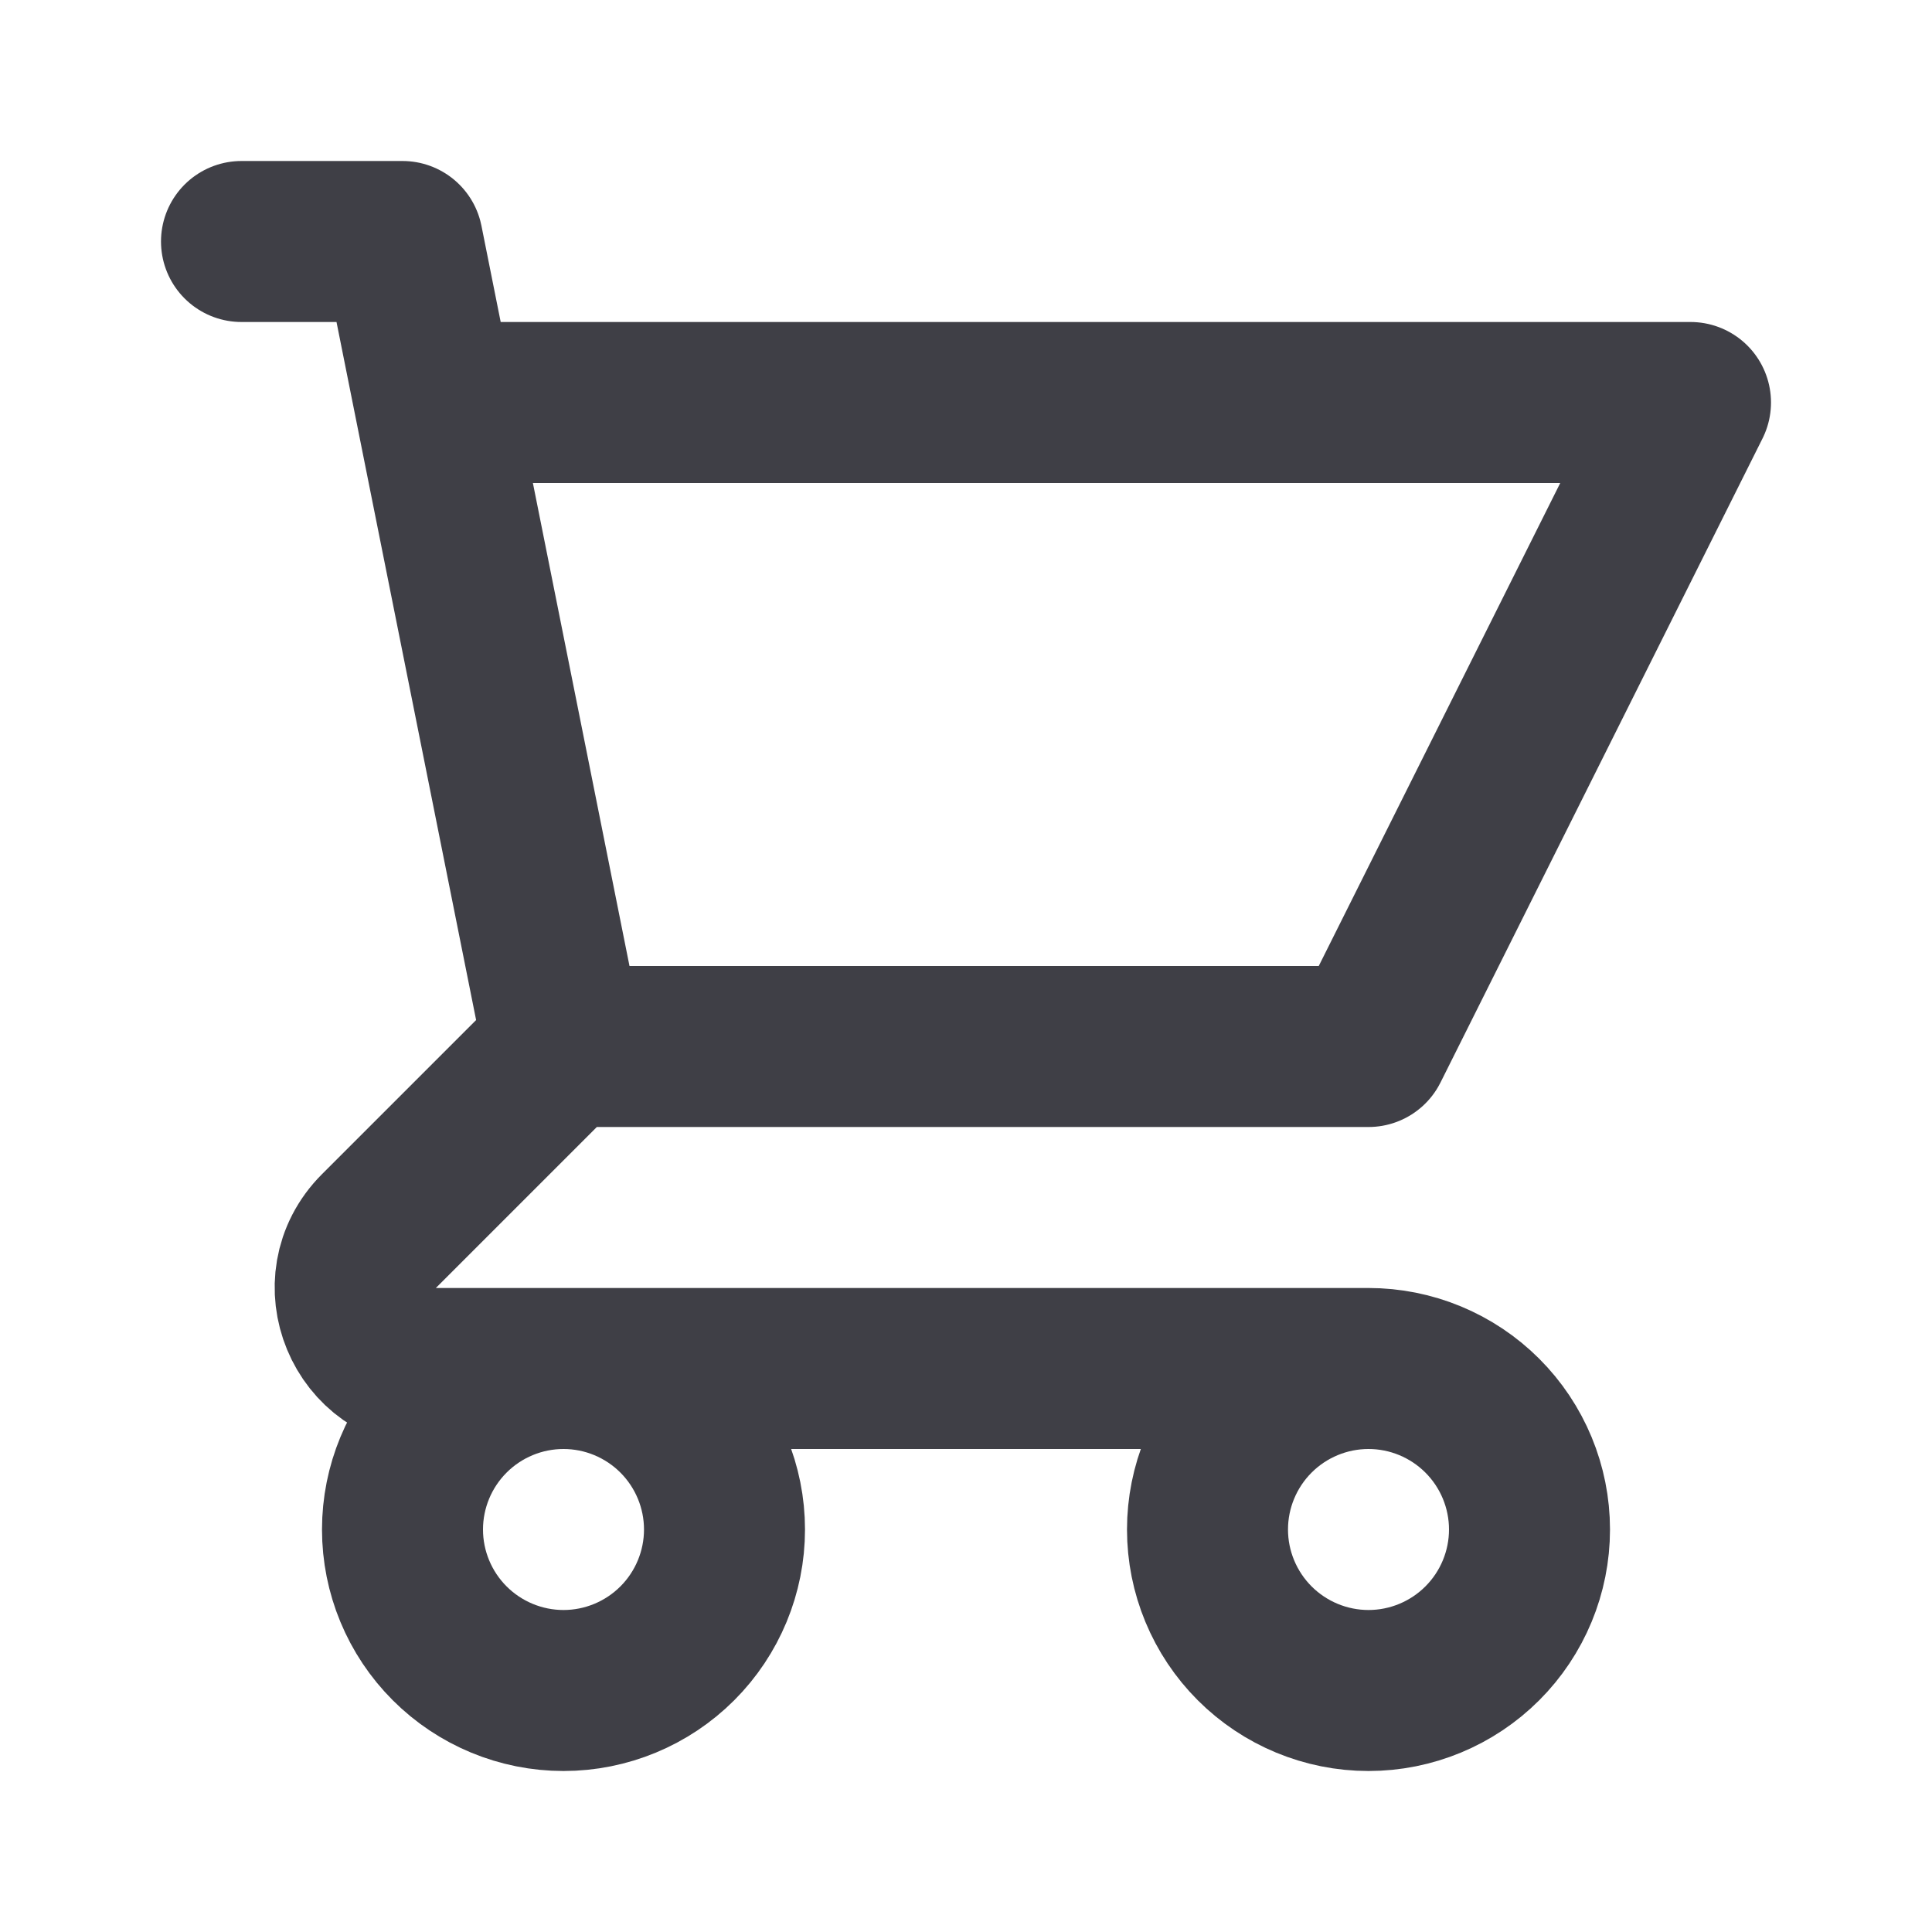
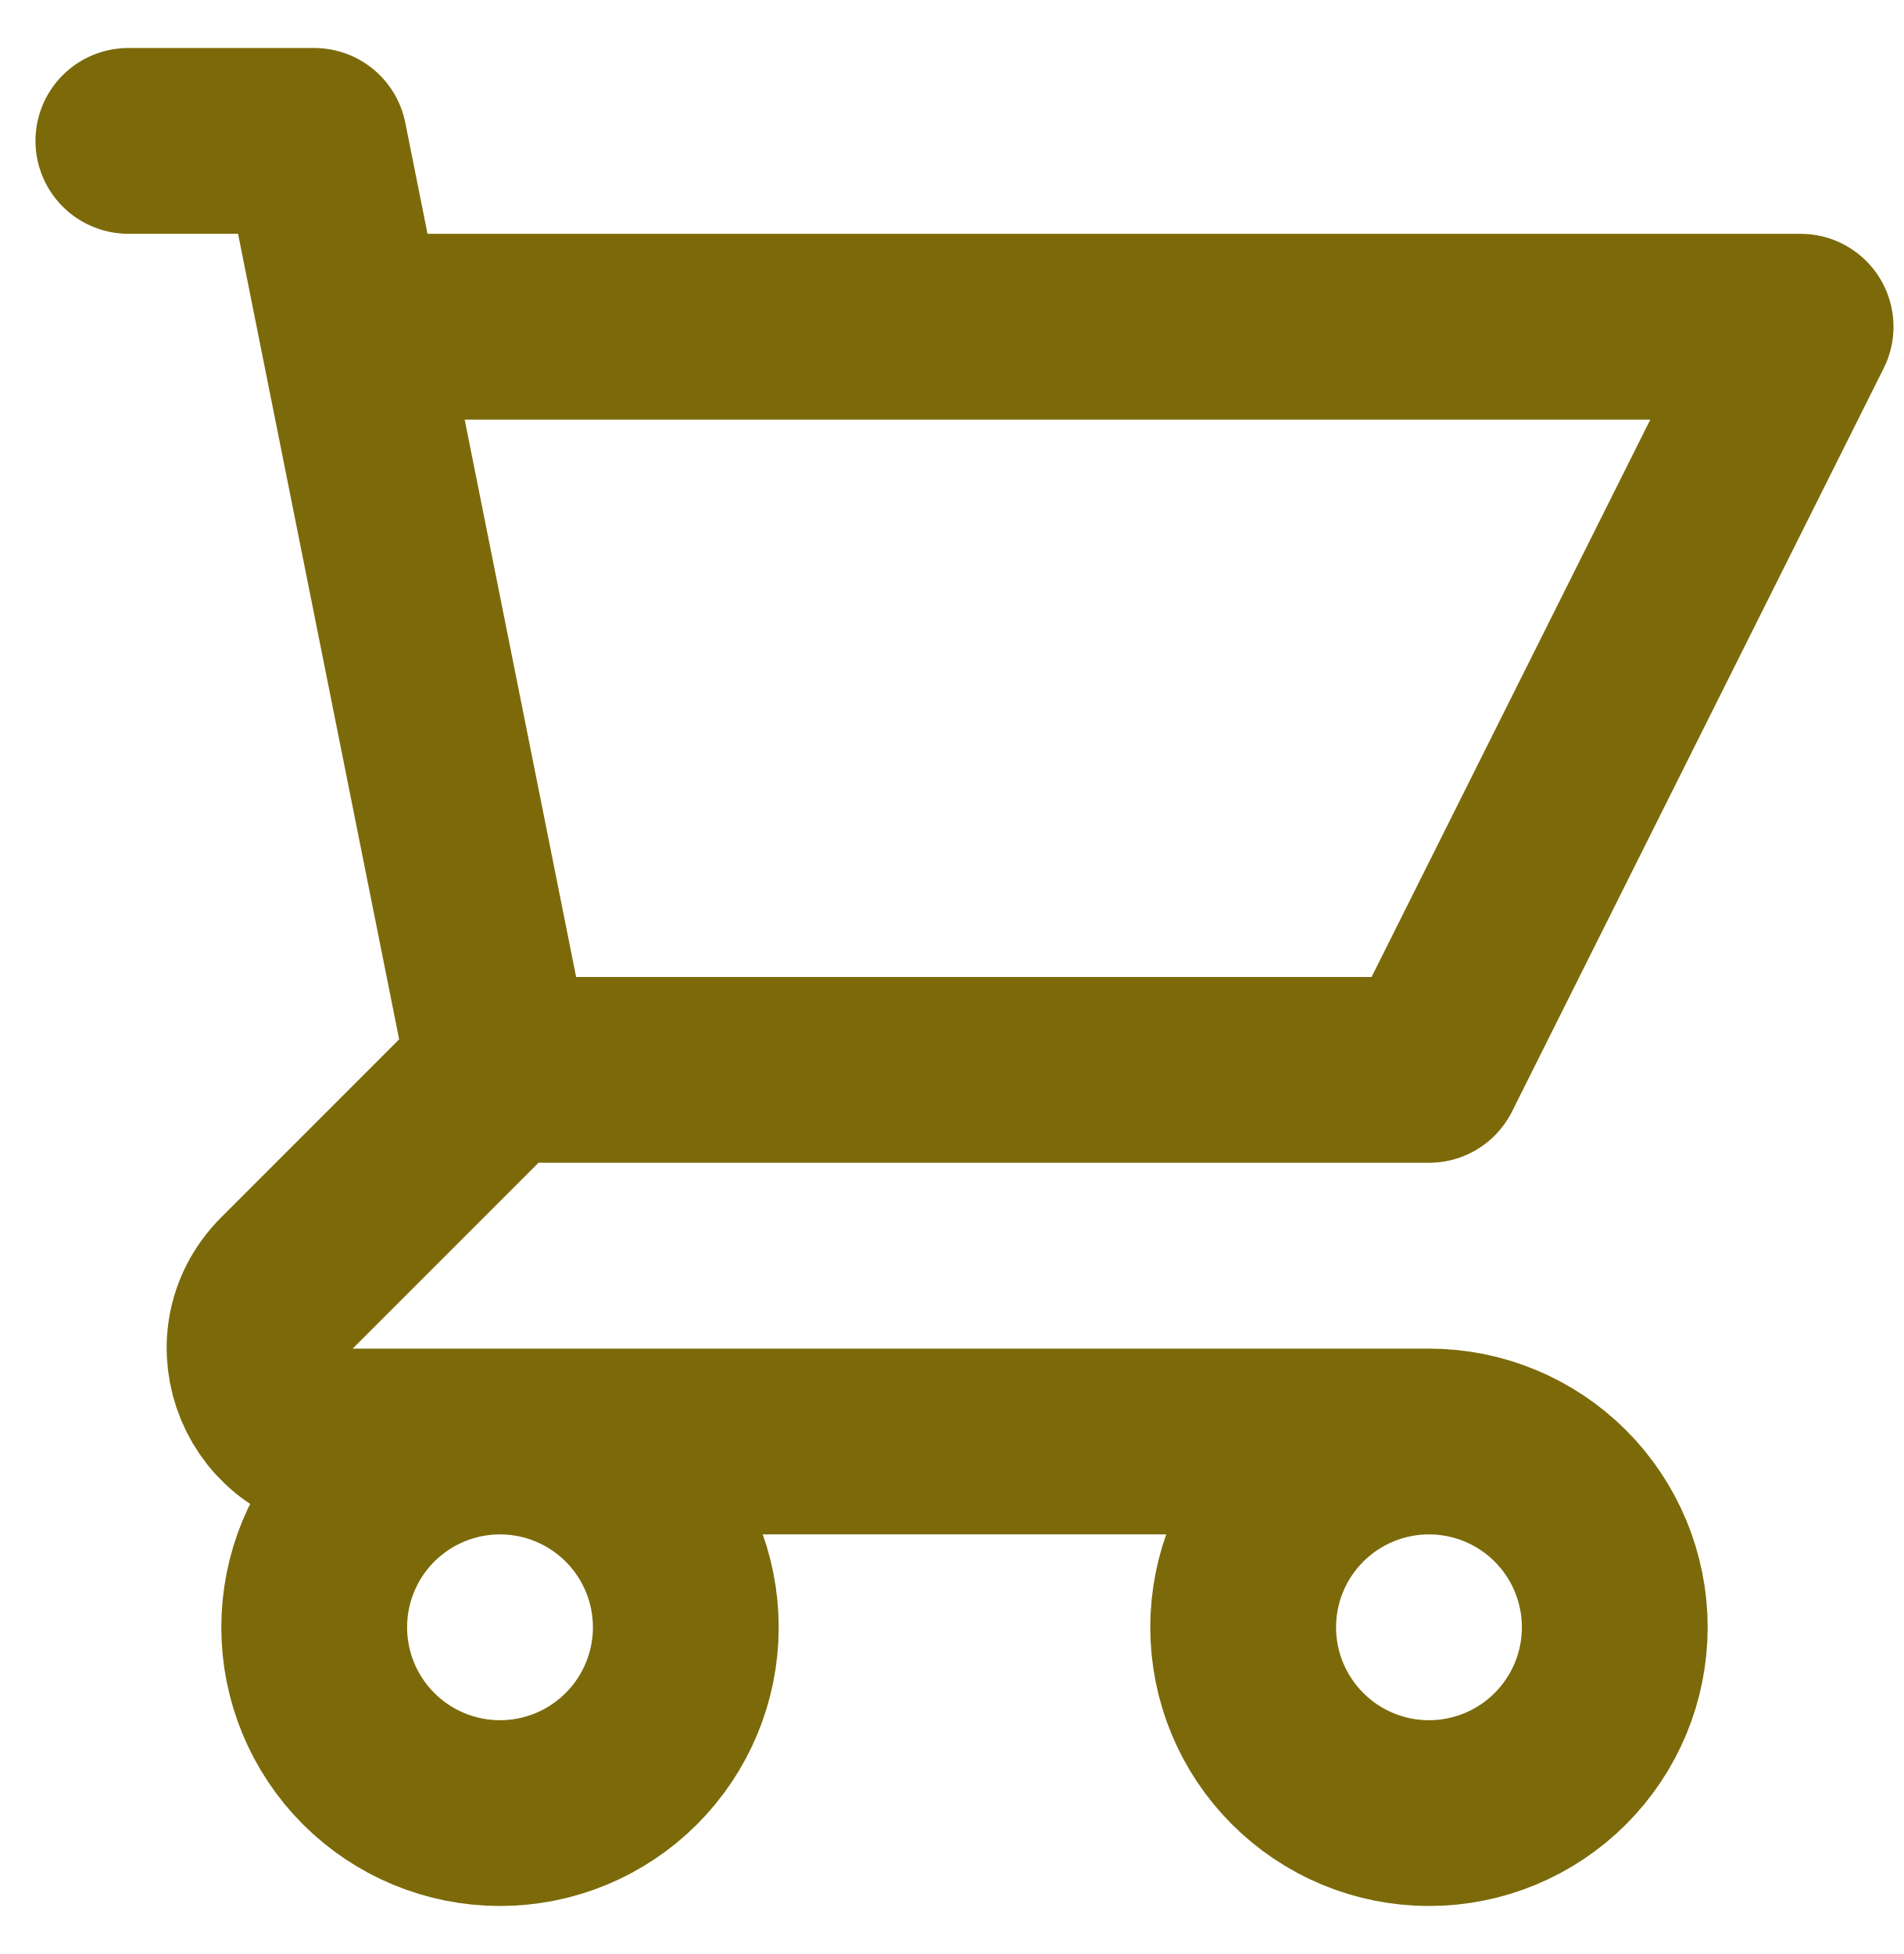
- <svg xmlns="http://www.w3.org/2000/svg" width="24" height="24" viewBox="0 0 24 24" fill="none">
-   <path d="M3 3H5L5.4 5M5.4 5H21L17 13H7M5.4 5L7 13M7 13L4.707 15.293C4.077 15.923 4.523 17 5.414 17H17M17 17C16.47 17 15.961 17.211 15.586 17.586C15.211 17.961 15 18.47 15 19C15 19.53 15.211 20.039 15.586 20.414C15.961 20.789 16.47 21 17 21C17.53 21 18.039 20.789 18.414 20.414C18.789 20.039 19 19.53 19 19C19 18.47 18.789 17.961 18.414 17.586C18.039 17.211 17.53 17 17 17ZM9 19C9 19.53 8.789 20.039 8.414 20.414C8.039 20.789 7.53 21 7 21C6.47 21 5.961 20.789 5.586 20.414C5.211 20.039 5 19.53 5 19C5 18.47 5.211 17.961 5.586 17.586C5.961 17.211 6.47 17 7 17C7.53 17 8.039 17.211 8.414 17.586C8.789 17.961 9 18.47 9 19Z" stroke="#3F3F46" stroke-width="2" stroke-linecap="round" stroke-linejoin="round" />
+ <svg xmlns="http://www.w3.org/2000/svg" width="38" height="39" viewBox="0 0 38 39" fill="none">
+   <path d="M2.562 2.812H6.271L7.013 6.521M7.013 6.521H35.938L28.521 21.354H9.979M7.013 6.521L9.979 21.354M9.979 21.354L5.728 25.606C4.559 26.774 5.386 28.771 7.038 28.771H28.521M28.521 28.771C27.537 28.771 26.594 29.162 25.899 29.857C25.203 30.552 24.812 31.496 24.812 32.479C24.812 33.463 25.203 34.406 25.899 35.101C26.594 35.797 27.537 36.188 28.521 36.188C29.504 36.188 30.448 35.797 31.143 35.101C31.838 34.406 32.229 33.463 32.229 32.479C32.229 31.496 31.838 30.552 31.143 29.857C30.448 29.162 29.504 28.771 28.521 28.771ZM13.688 32.479C13.688 33.463 13.297 34.406 12.601 35.101C11.906 35.797 10.963 36.188 9.979 36.188C8.996 36.188 8.052 35.797 7.357 35.101C6.662 34.406 6.271 33.463 6.271 32.479C6.271 31.496 6.662 30.552 7.357 29.857C8.052 29.162 8.996 28.771 9.979 28.771C10.963 28.771 11.906 29.162 12.601 29.857C13.297 30.552 13.688 31.496 13.688 32.479Z" stroke="#7C6A0A" stroke-width="3.708" stroke-linecap="round" stroke-linejoin="round" />
</svg>
